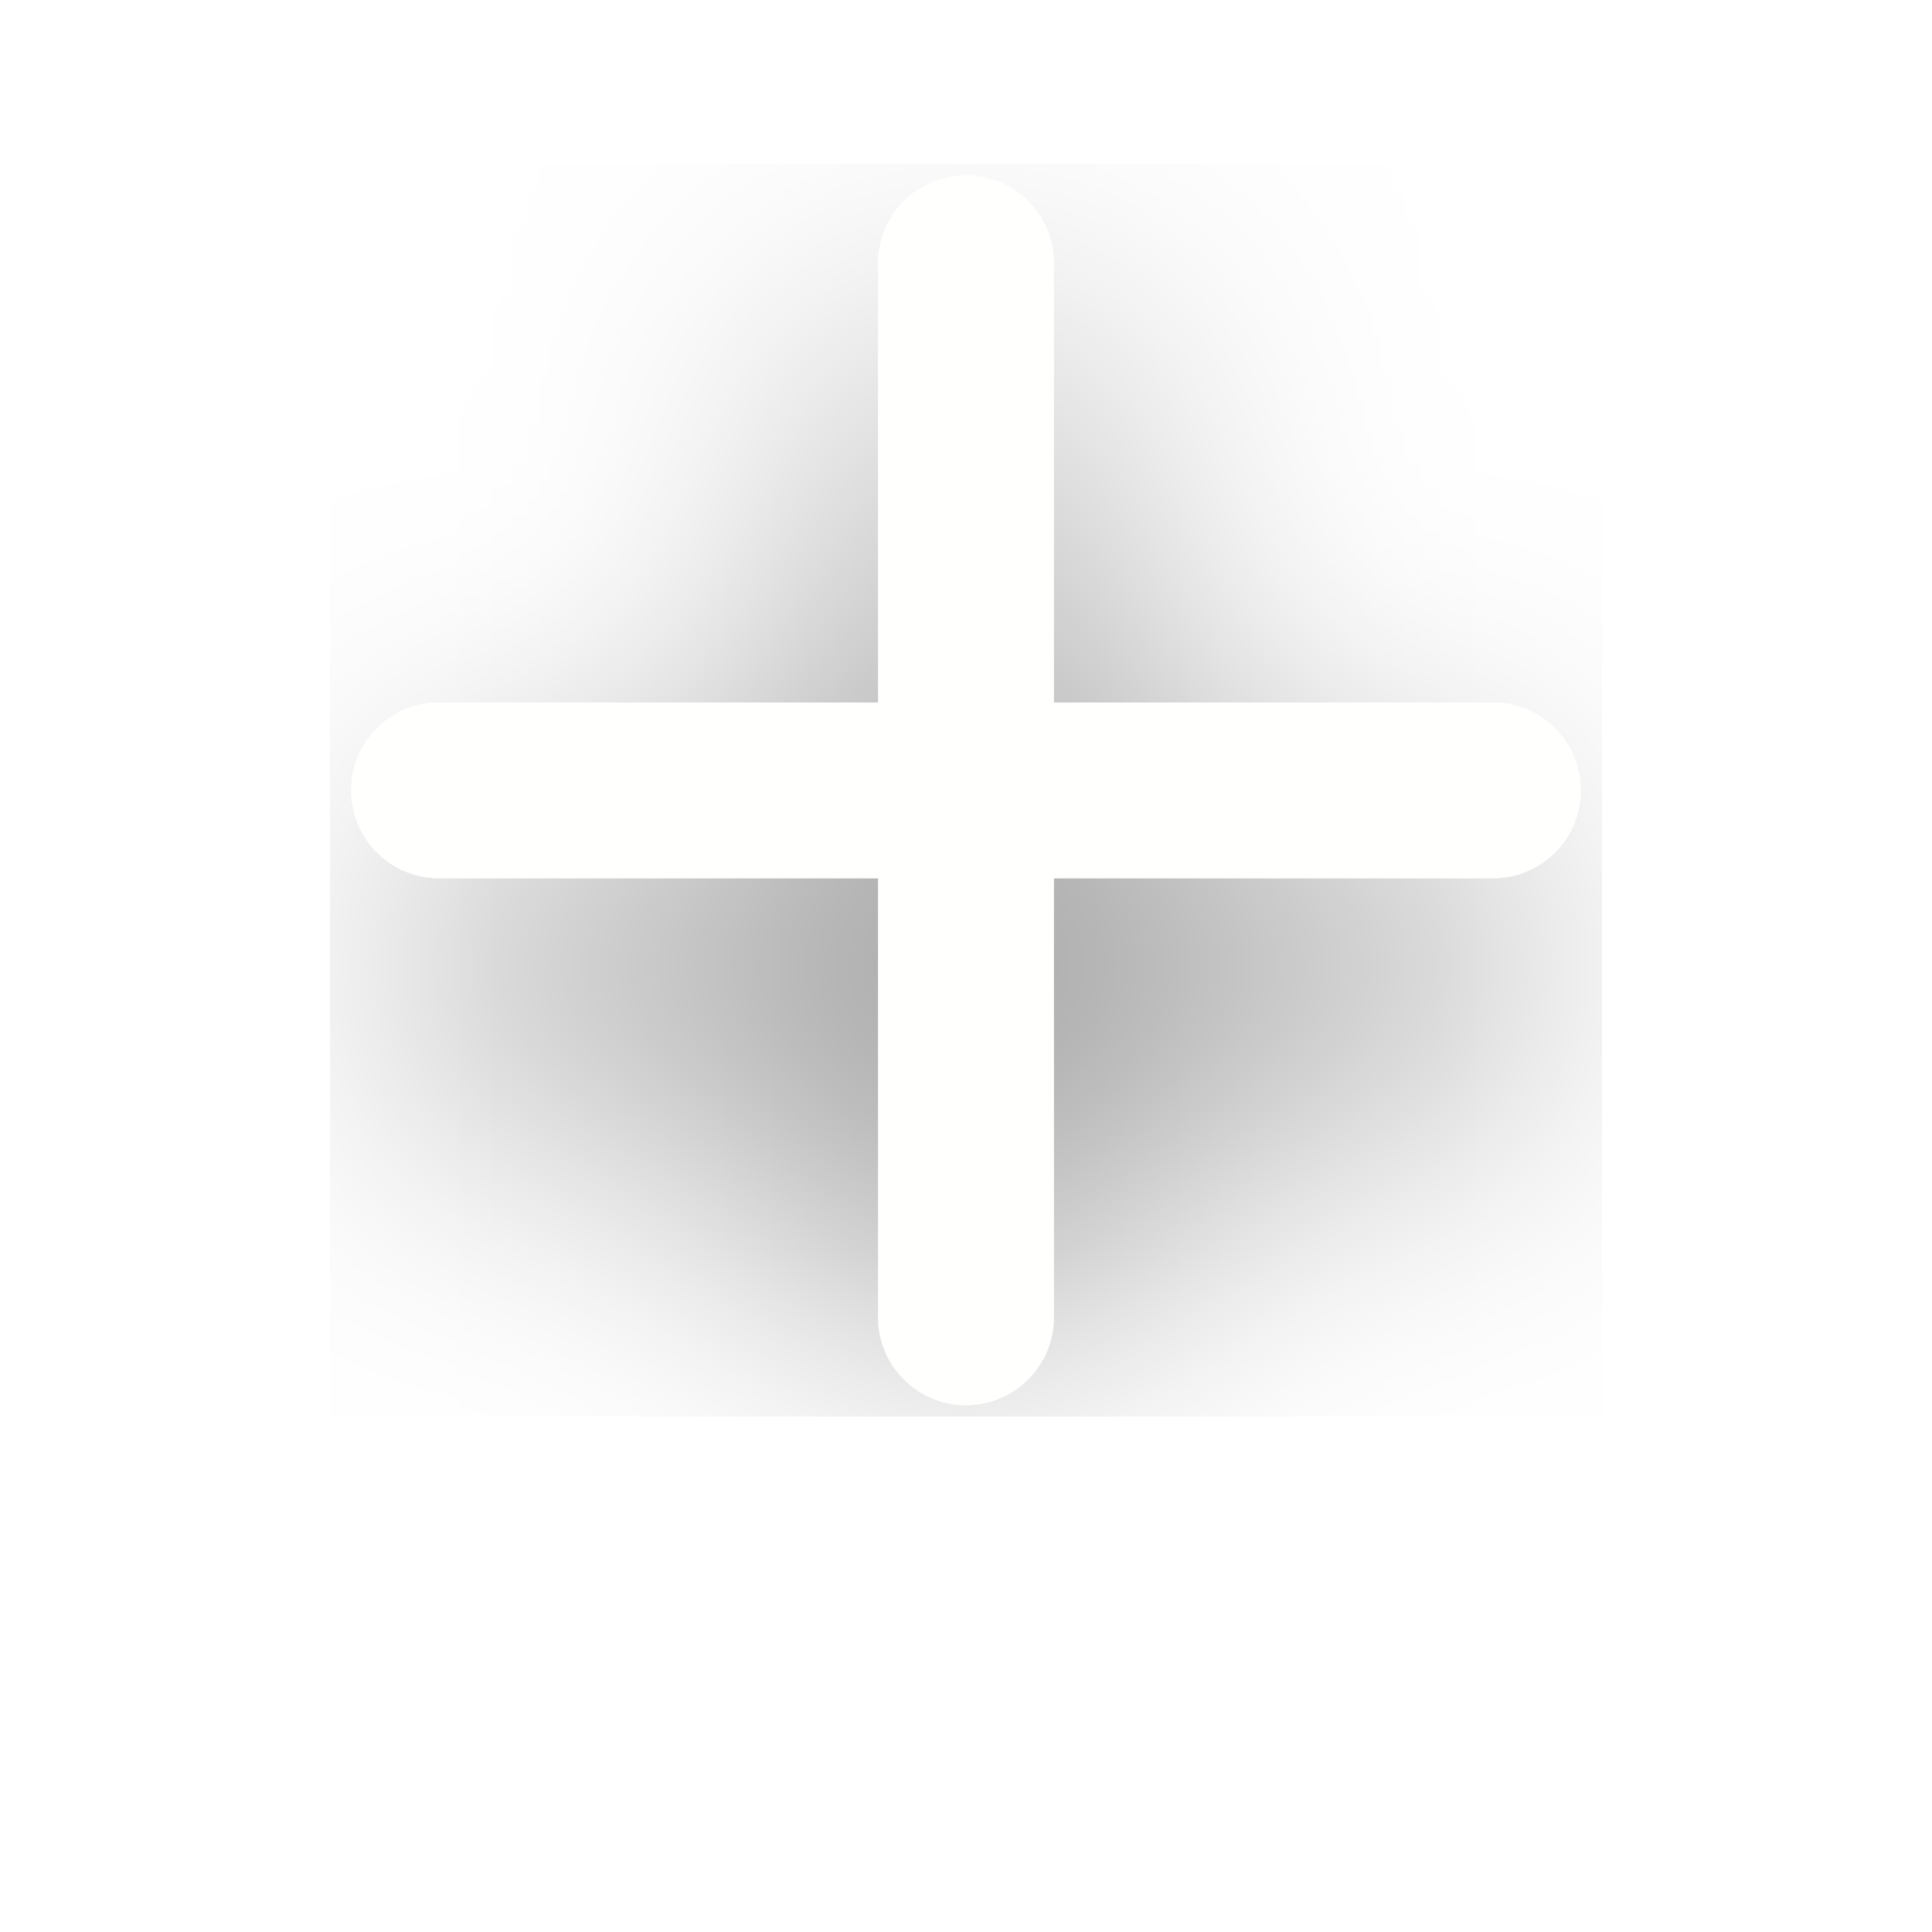
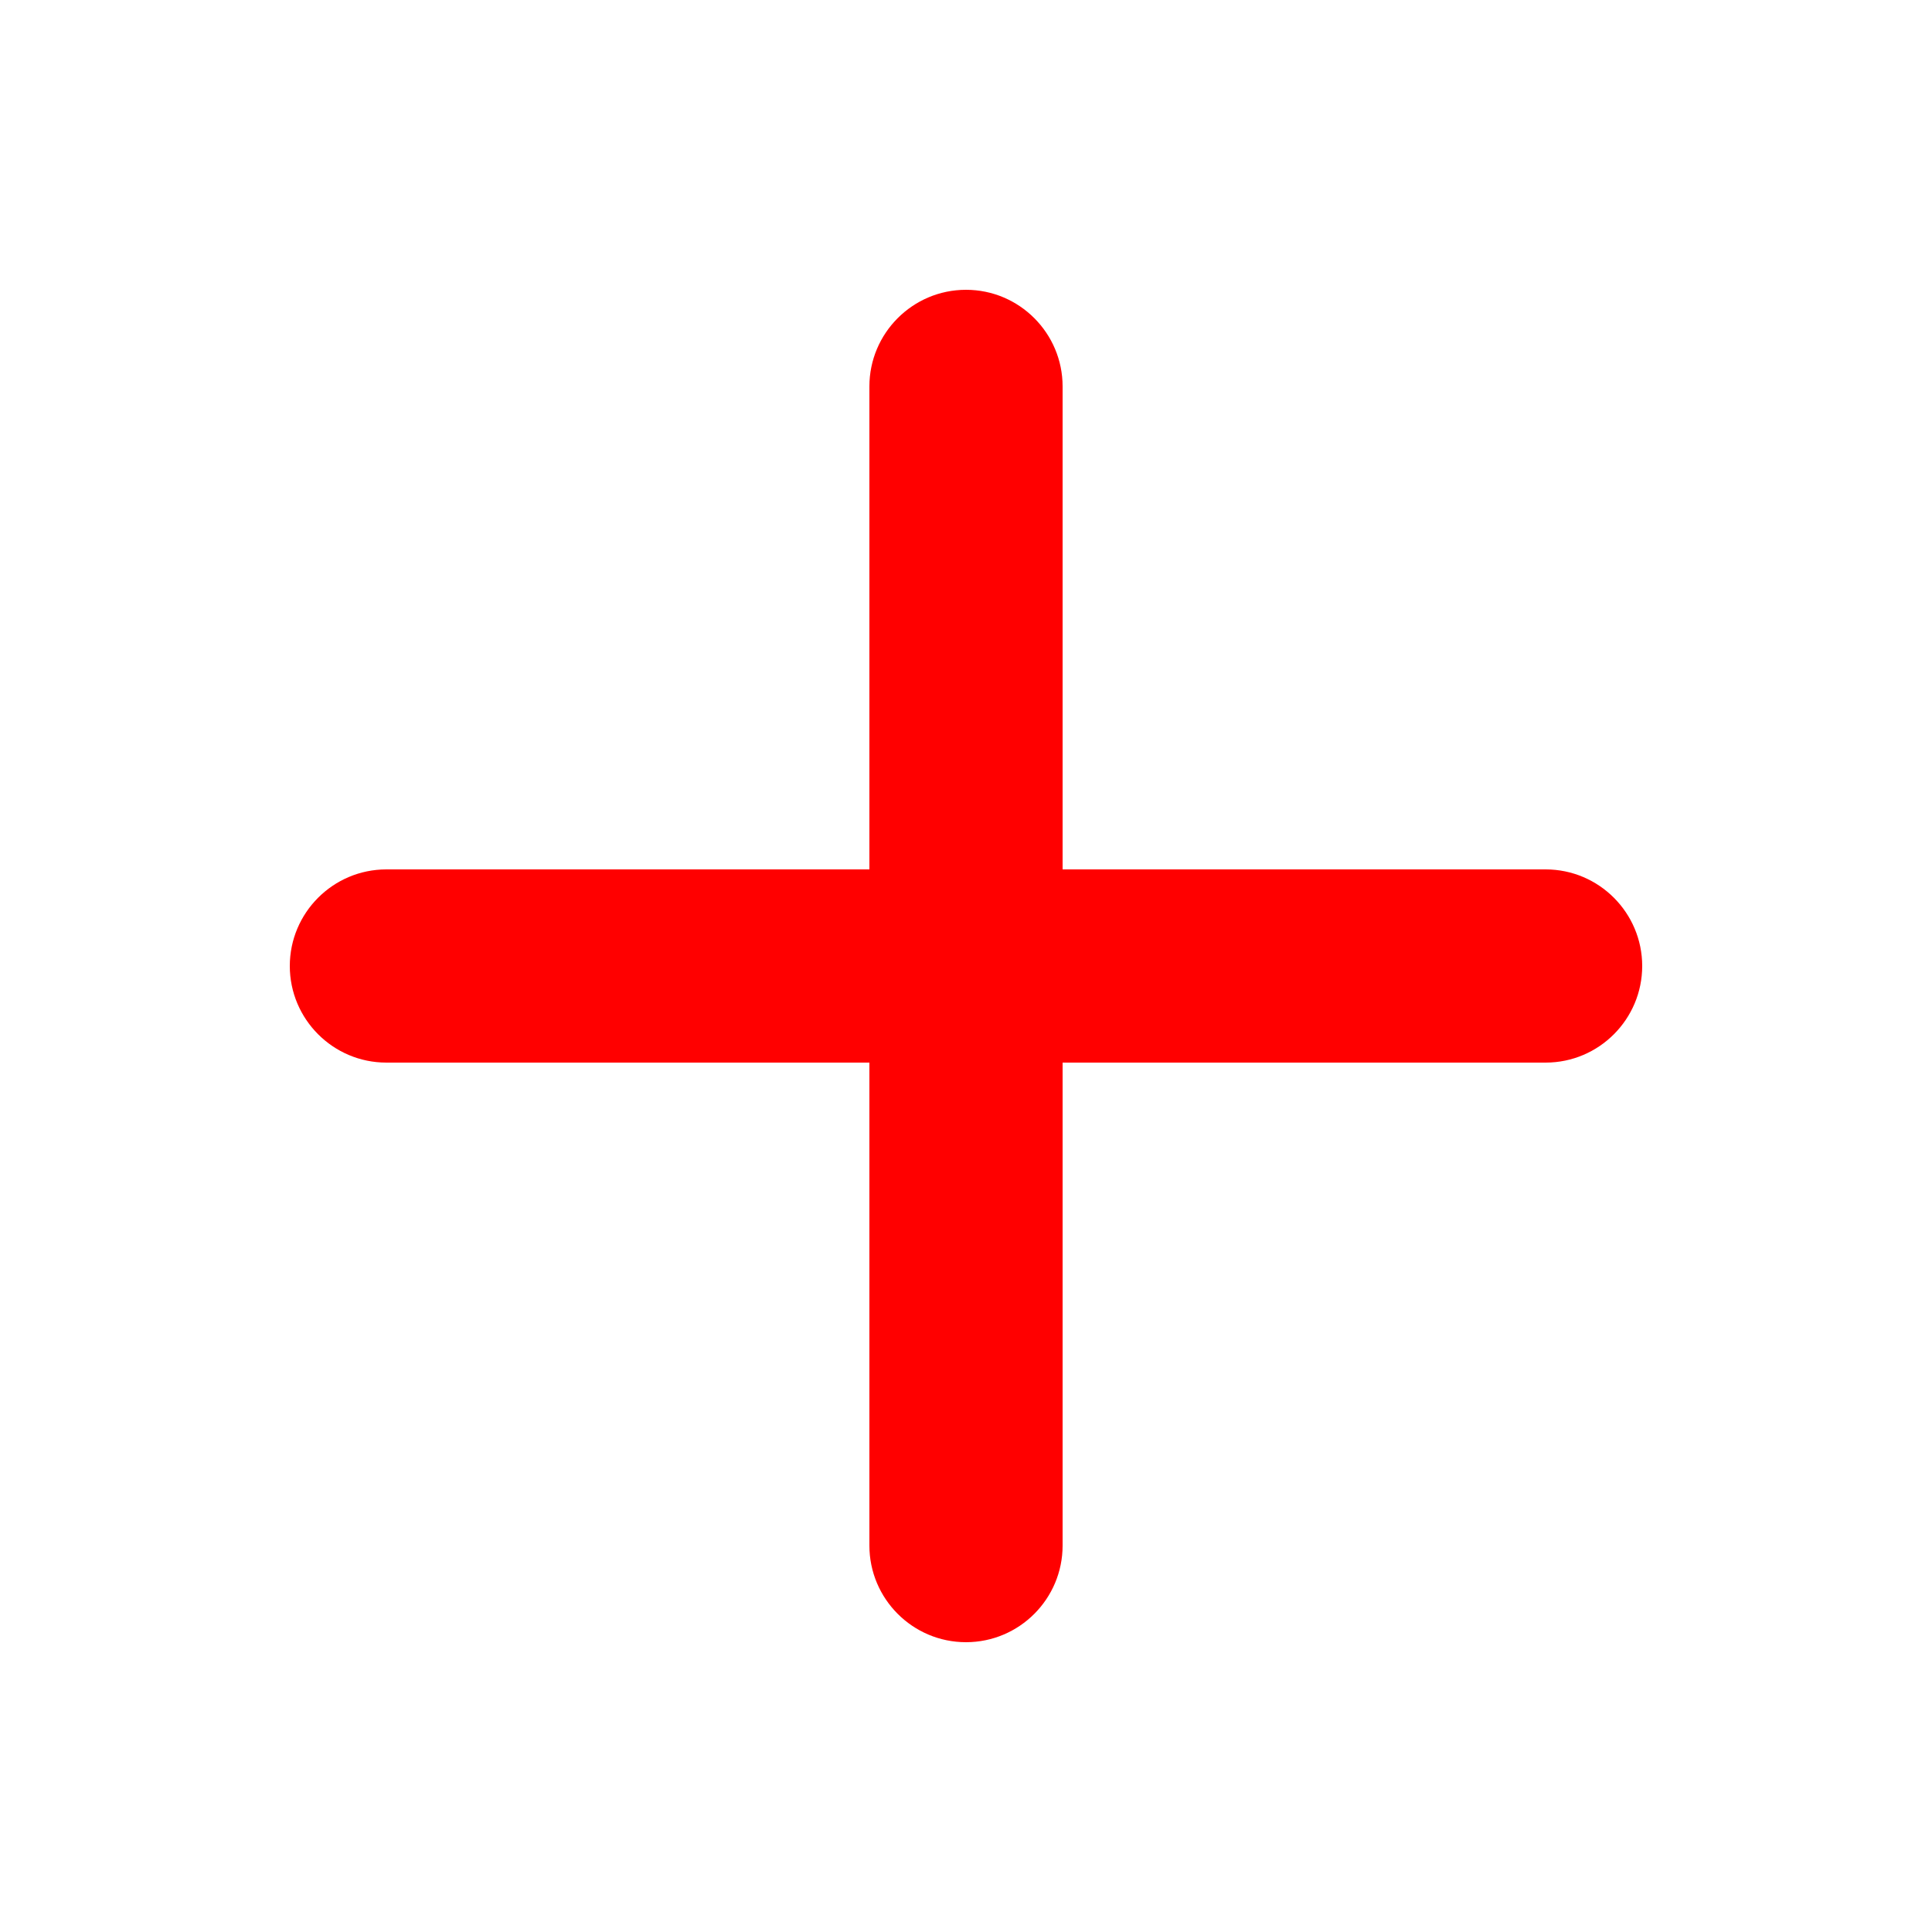
- <svg xmlns="http://www.w3.org/2000/svg" width="22px" height="22px" viewBox="0 0 22 22" version="1.1">
-   <defs>
-     <filter x="-1.7%" y="-0.9%" width="103.4%" height="101.8%" filterUnits="objectBoundingBox" id="filter-1">
-       <feOffset dx="0" dy="2" in="SourceAlpha" result="shadowOffsetOuter1" />
-       <feGaussianBlur stdDeviation="2" in="shadowOffsetOuter1" result="shadowBlurOuter1" />
-       <feColorMatrix values="0 0 0 0 0   0 0 0 0 0   0 0 0 0 0  0 0 0 0.5 0" type="matrix" in="shadowBlurOuter1" result="shadowMatrixOuter1" />
-       <feMerge>
-         <feMergeNode in="shadowMatrixOuter1" />
-         <feMergeNode in="SourceGraphic" />
-       </feMerge>
-     </filter>
-   </defs>
-   <g id="Page-1" stroke="none" stroke-width="1" fill="none" fill-rule="evenodd">
-     <g id="Icon-Set" filter="url(#filter-1)" transform="translate(-469, -1094)" fill="#FFFFFE">
-       <path d="M486,1102 L481,1102 L481,1097 C481,1096.45 480.553,1096 480,1096 C479.447,1096 479,1096.45 479,1097 L479,1102 L474,1102 C473.447,1102 473,1102.45 473,1103 C473,1103.55 473.447,1104 474,1104 L479,1104 L479,1109 C479,1109.55 479.447,1110 480,1110 C480.553,1110 481,1109.55 481,1109 L481,1104 L486,1104 C486.553,1104 487,1103.55 487,1103 C487,1102.45 486.553,1102 486,1102 L486,1102 Z" id="Fill-25" />
+ <svg xmlns="http://www.w3.org/2000/svg" width="22" height="22" version="1.1" viewBox="1 -1 20 20">
+   <g fill="none" fill-rule="evenodd">
+     <g transform="translate(-469,-1094)" fill="#f00">
+       <path d="m486 1102h-5v-5c0-0.55-0.447-1-1-1s-1 0.45-1 1v5h-5c-0.553 0-1 0.45-1 1s0.447 1 1 1h5v5c0 0.55 0.447 1 1 1s1-0.45 1-1v-5h5c0.553 0 1-0.45 1-1s-0.447-1-1-1z" />
    </g>
  </g>
</svg>
